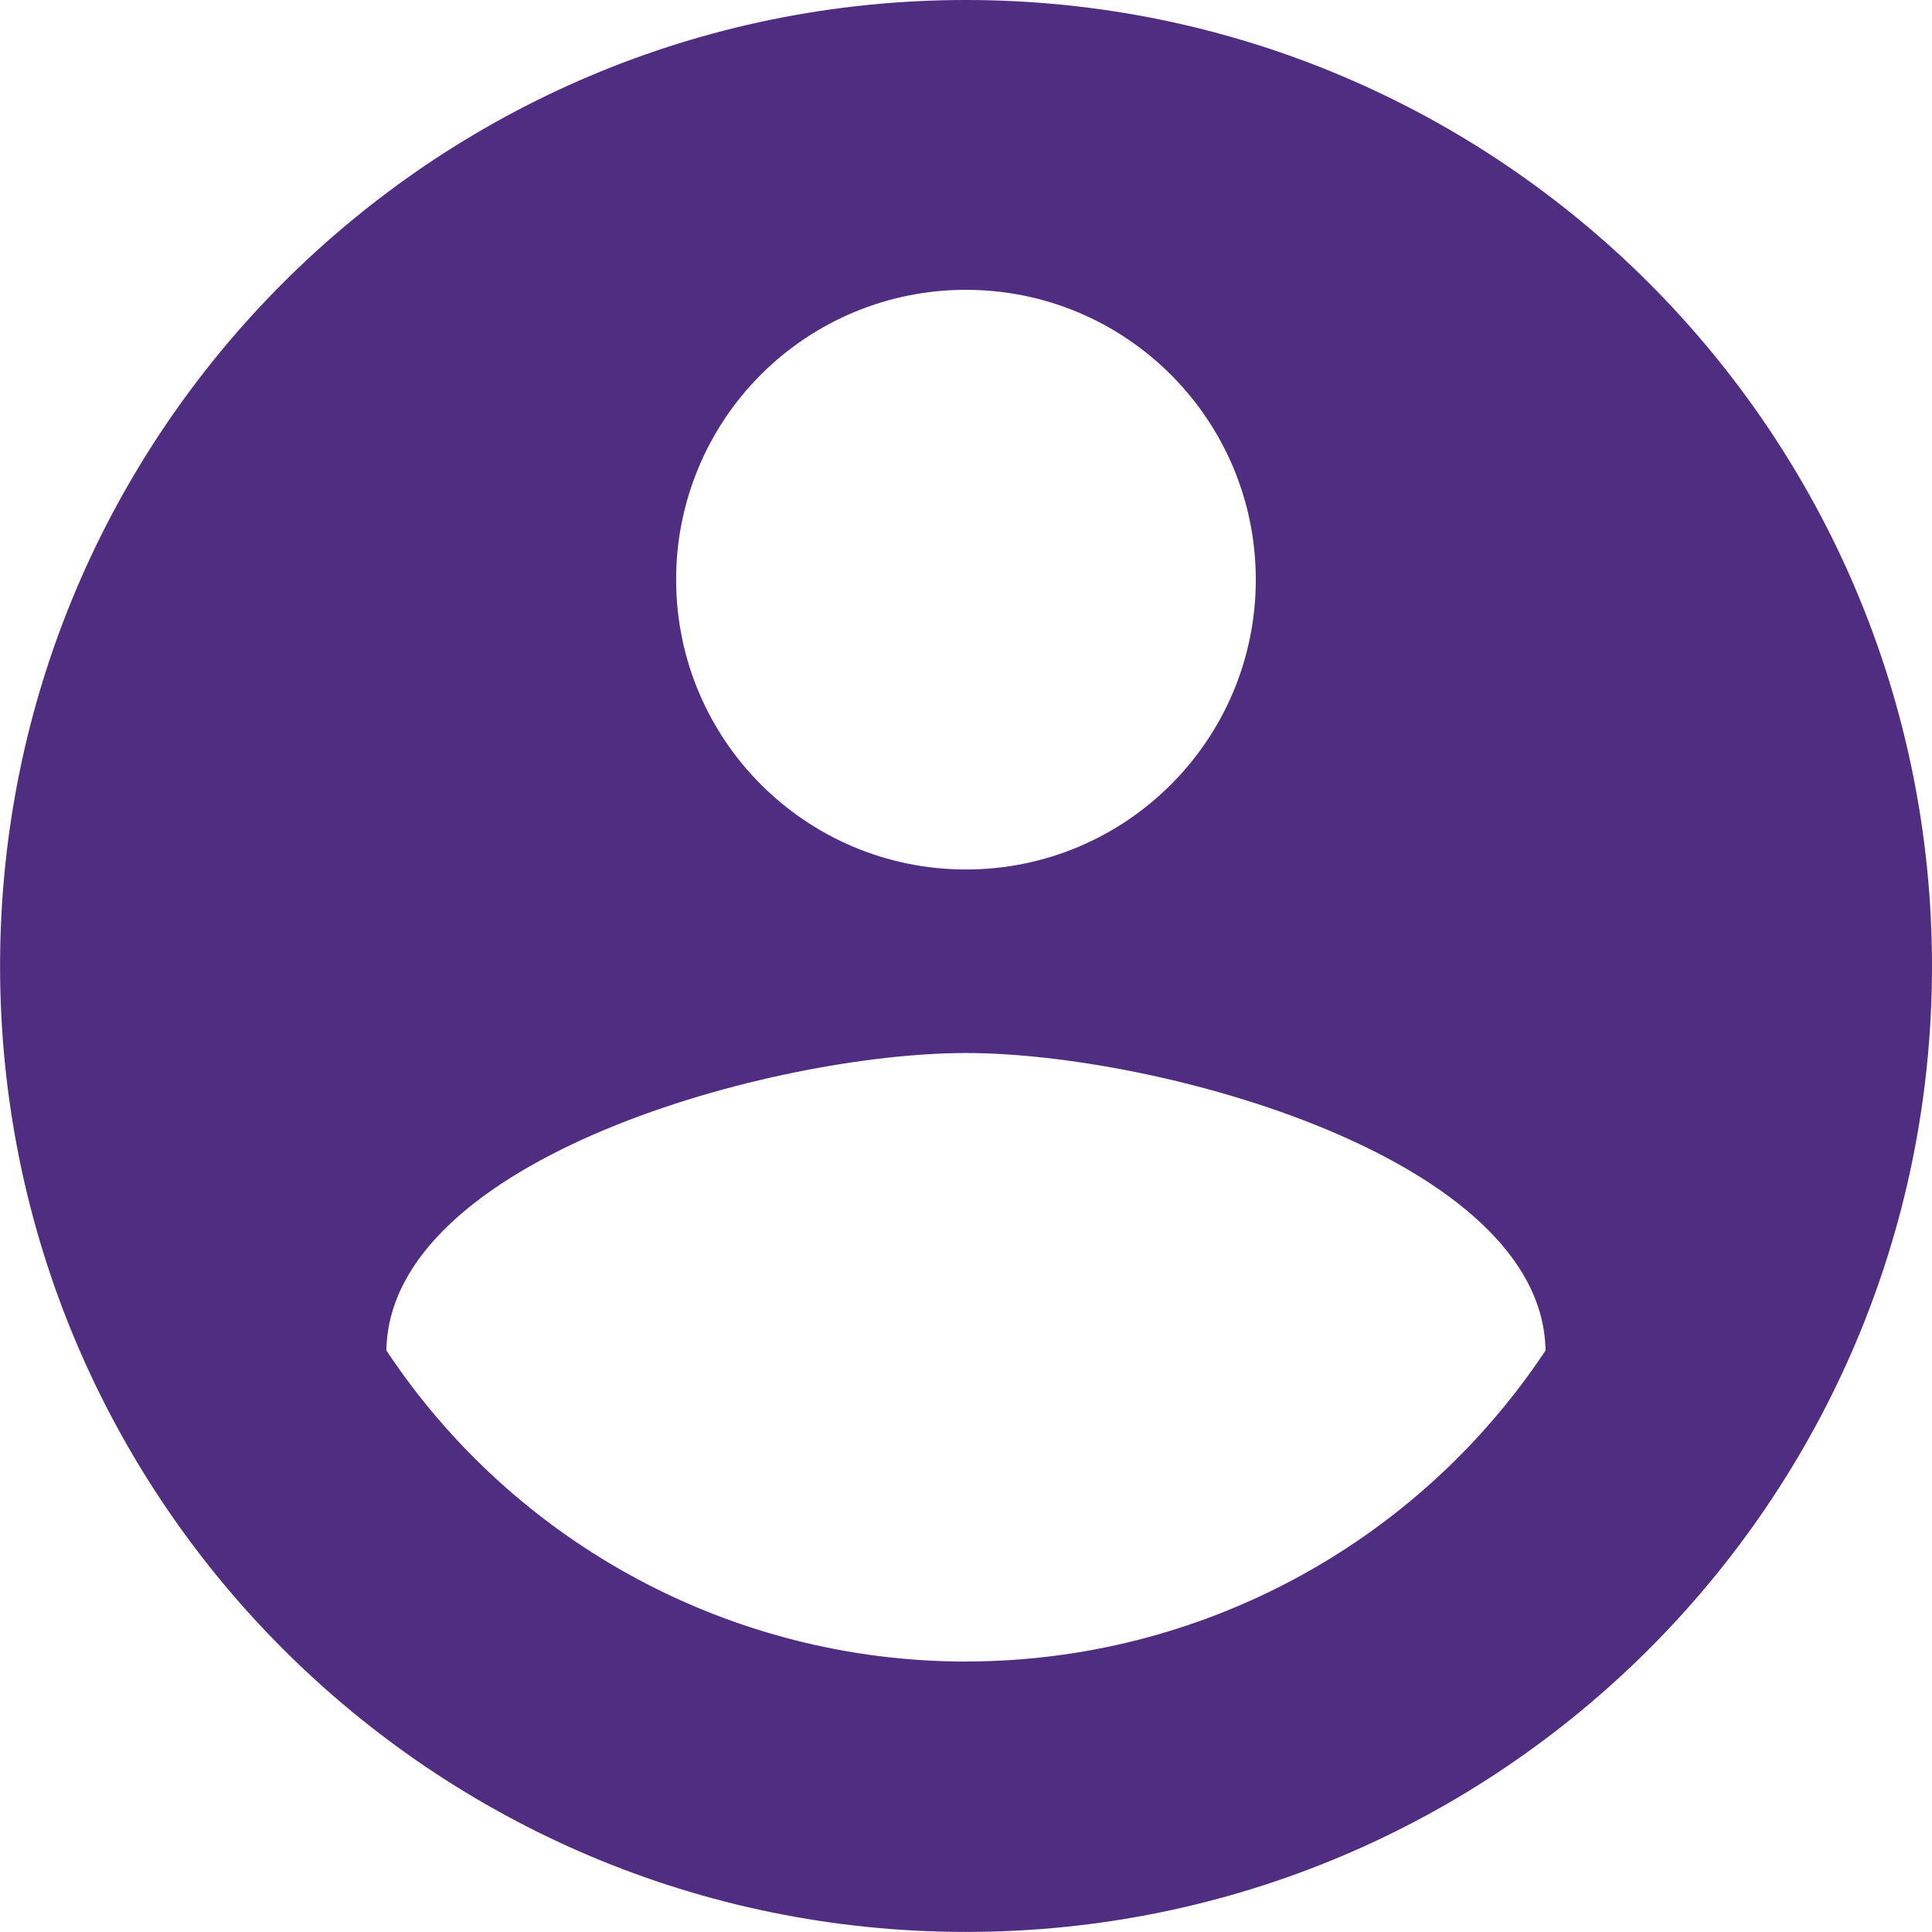
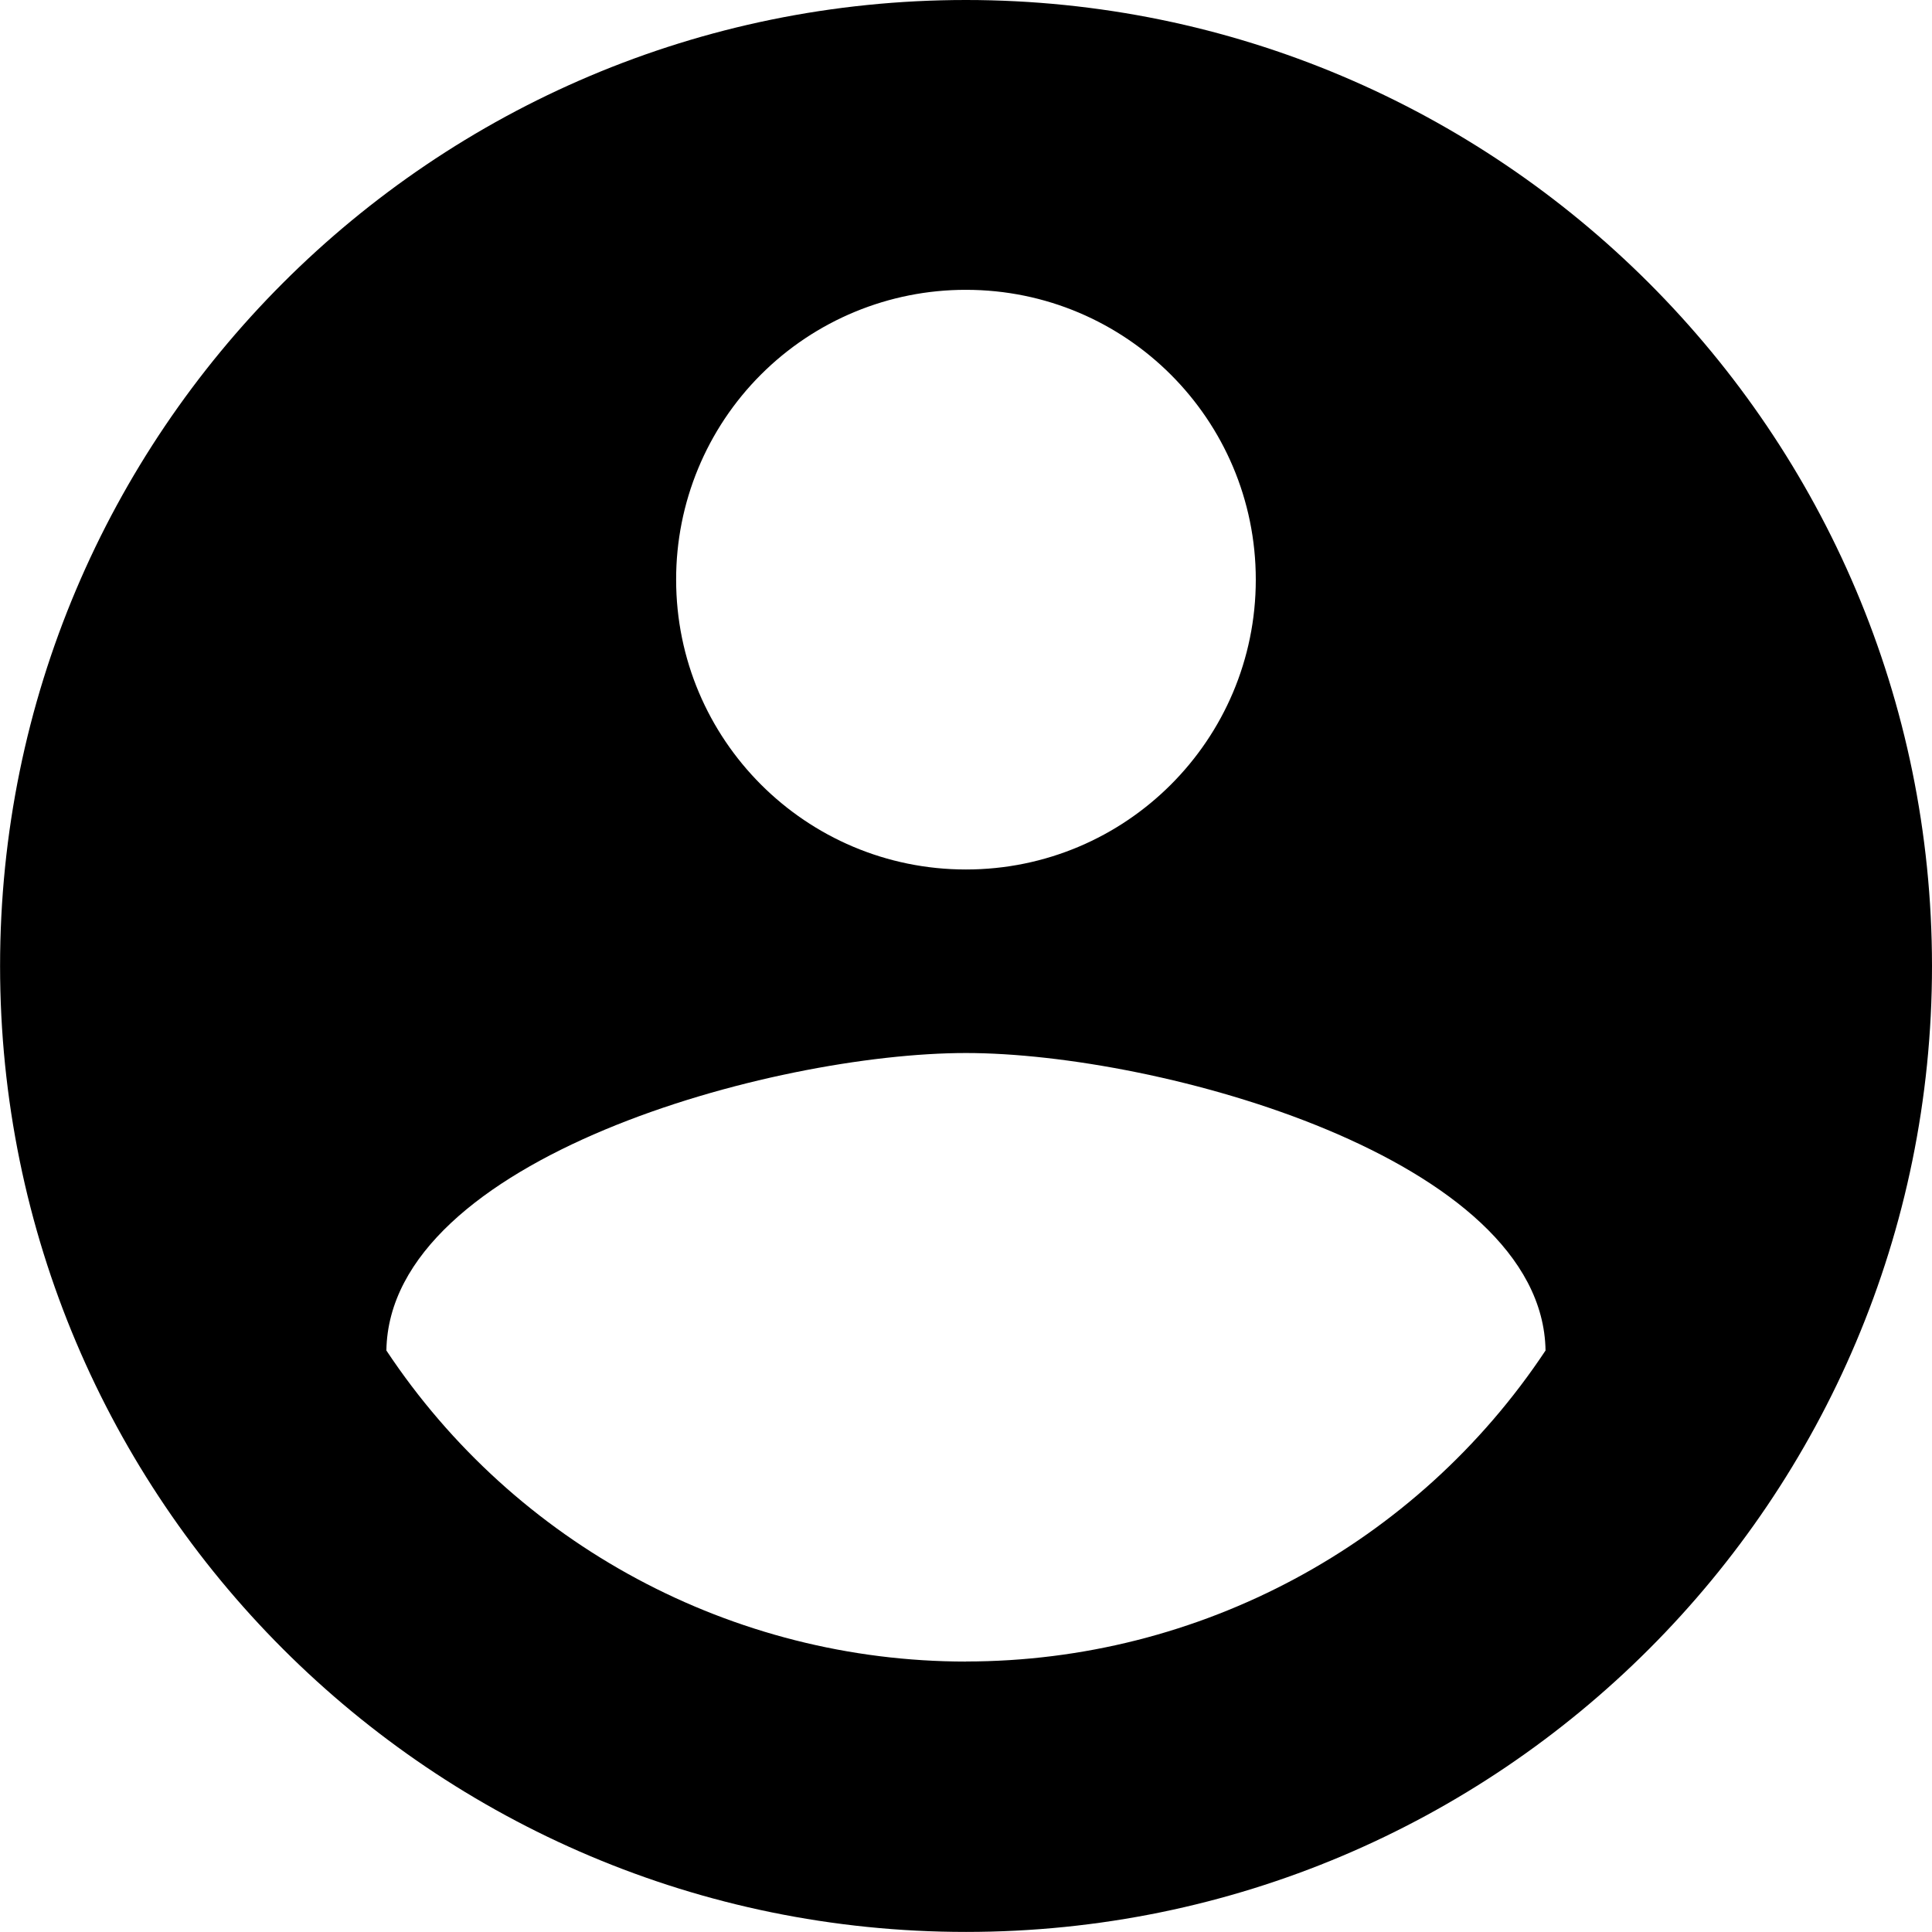
<svg xmlns="http://www.w3.org/2000/svg" width="25.211" height="25.211" viewBox="0 0 25.211 25.211">
-   <path id="ic_account_circle_24px" d="M14.605,2A12.605,12.605,0,1,0,27.211,14.605,12.61,12.61,0,0,0,14.605,2Zm0,3.782a3.782,3.782,0,1,1-3.782,3.782A3.777,3.777,0,0,1,14.605,5.782Zm0,17.9a9.077,9.077,0,0,1-7.563-4.059c.038-2.508,5.042-3.882,7.563-3.882s7.525,1.374,7.563,3.882A9.077,9.077,0,0,1,14.605,23.681Z" transform="translate(-2 -2)" fill="#4f2d80" />
+   <path id="ic_account_circle_24px" d="M14.605,2A12.605,12.605,0,1,0,27.211,14.605,12.61,12.61,0,0,0,14.605,2Zm0,3.782a3.782,3.782,0,1,1-3.782,3.782A3.777,3.777,0,0,1,14.605,5.782Zm0,17.9a9.077,9.077,0,0,1-7.563-4.059c.038-2.508,5.042-3.882,7.563-3.882s7.525,1.374,7.563,3.882A9.077,9.077,0,0,1,14.605,23.681Z" transform="translate(-2 -2)" fill="currentColor" />
</svg>
